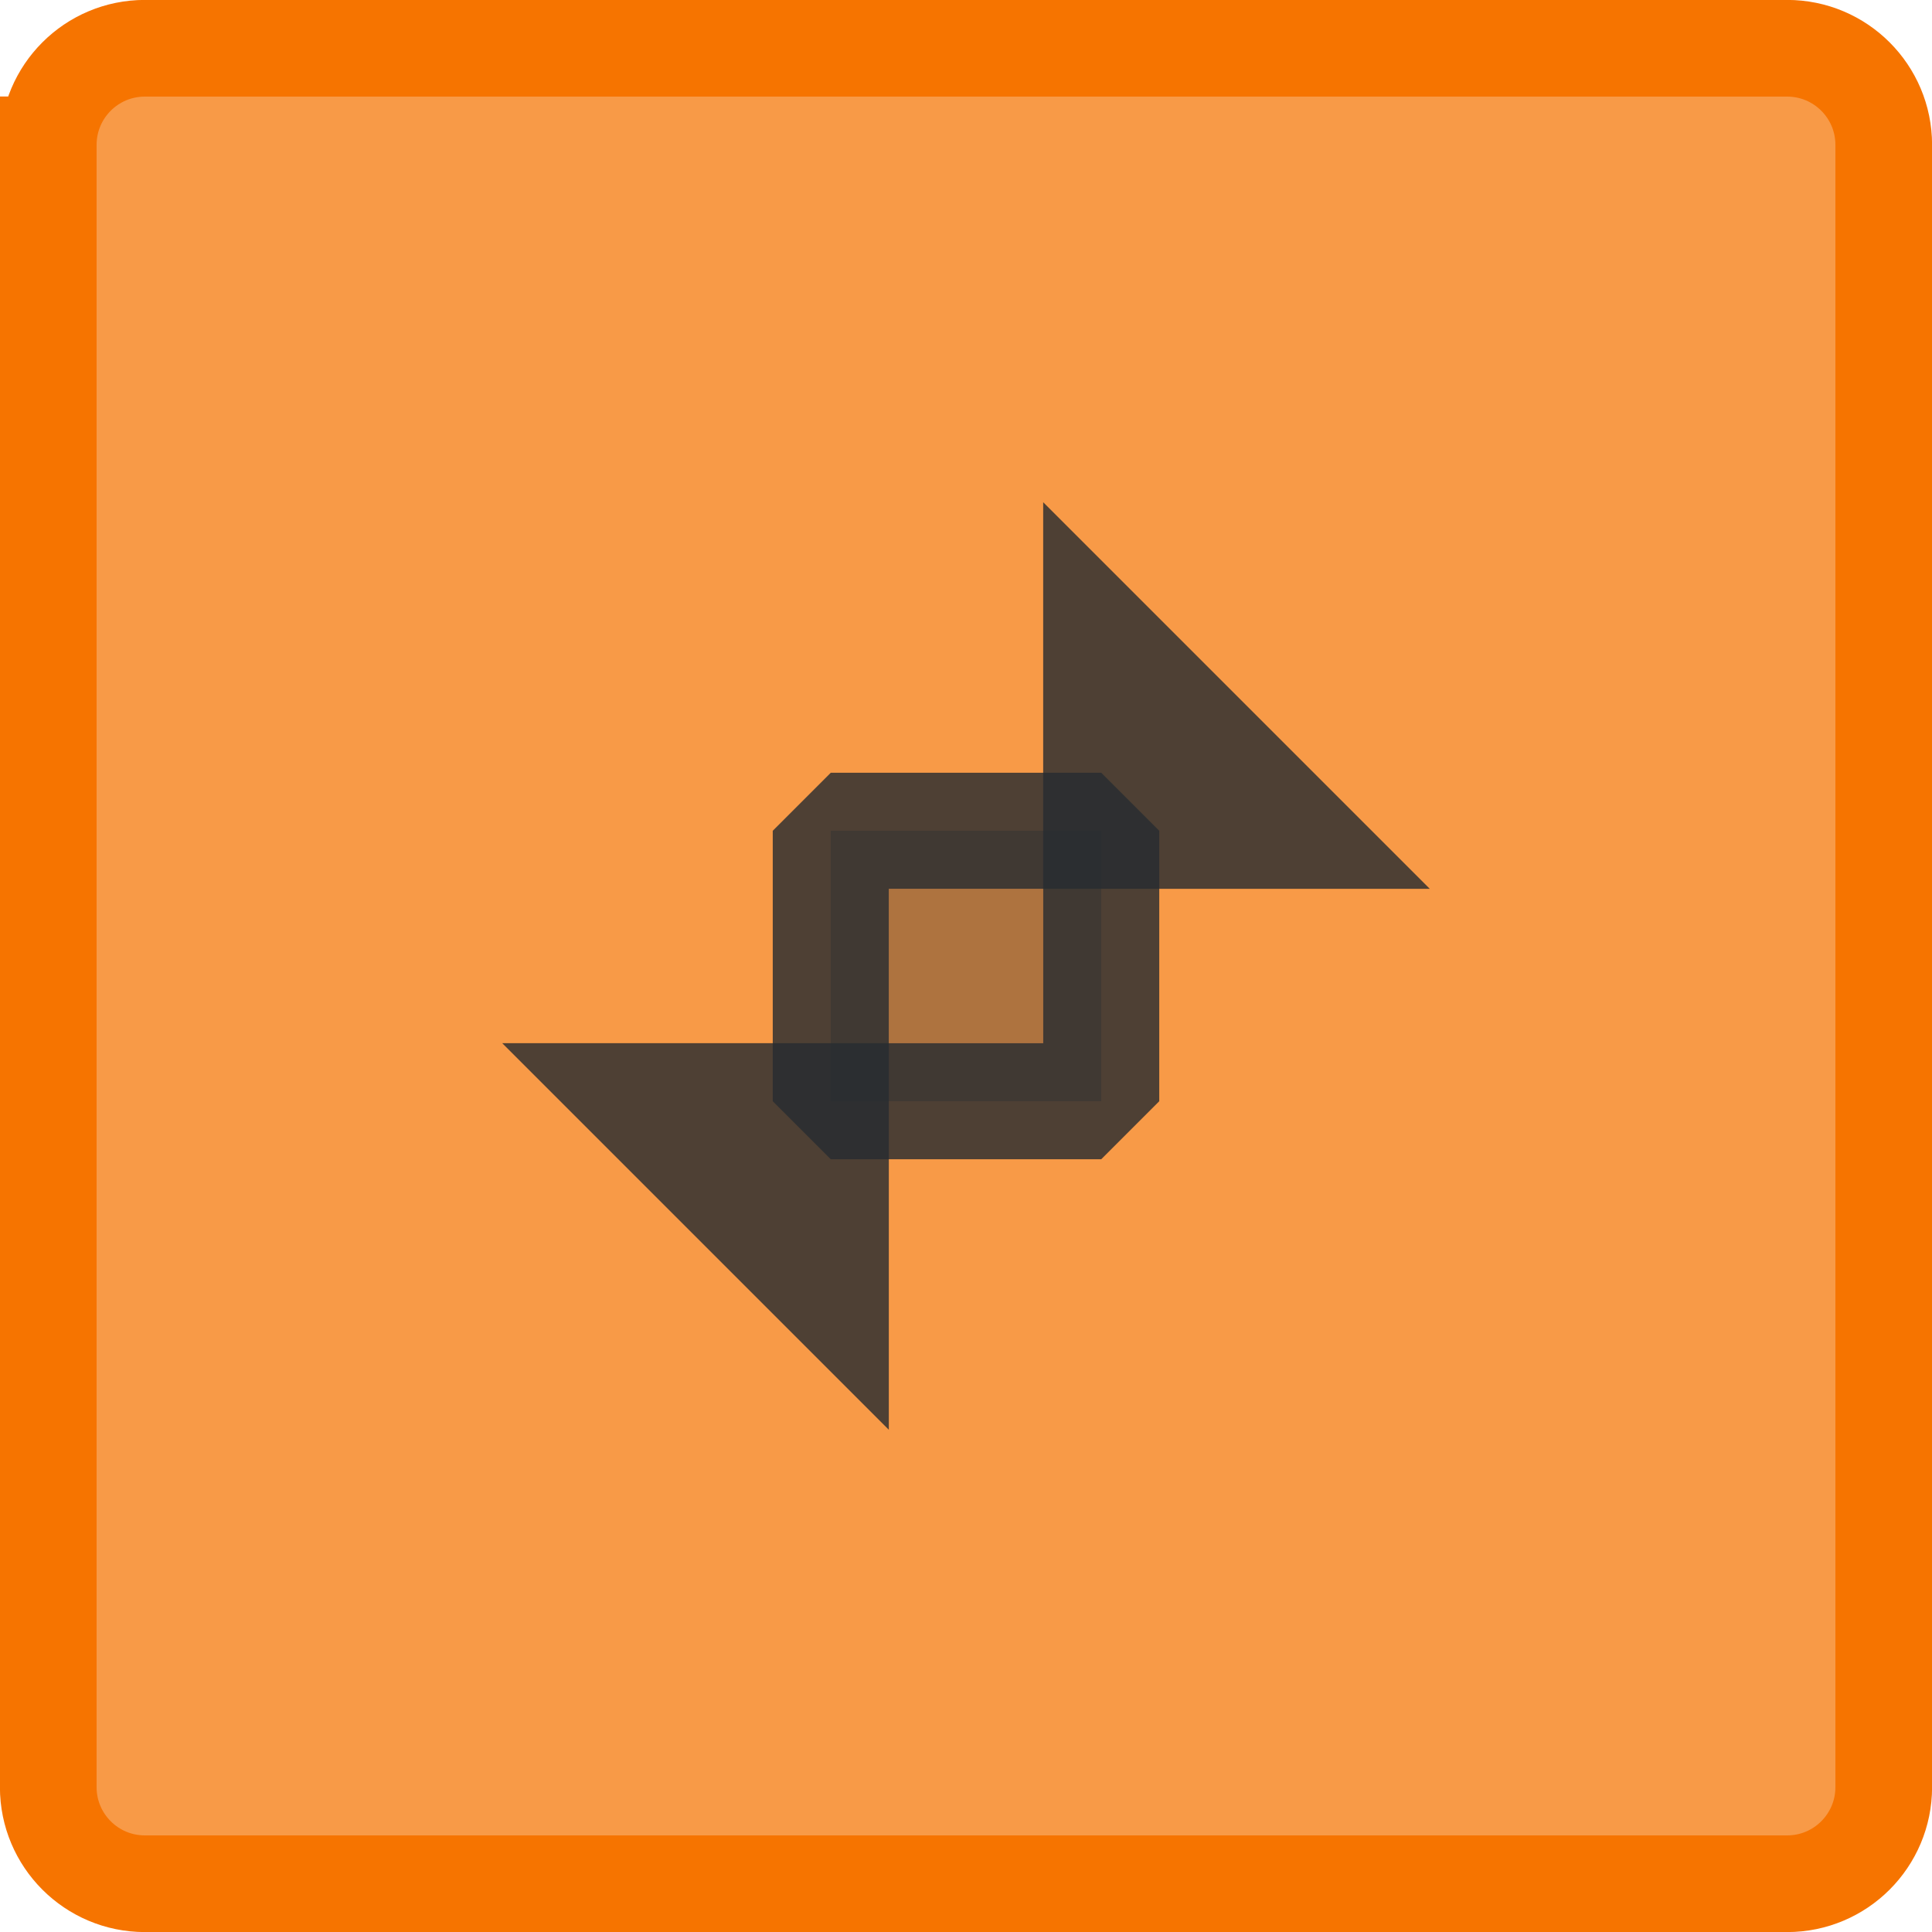
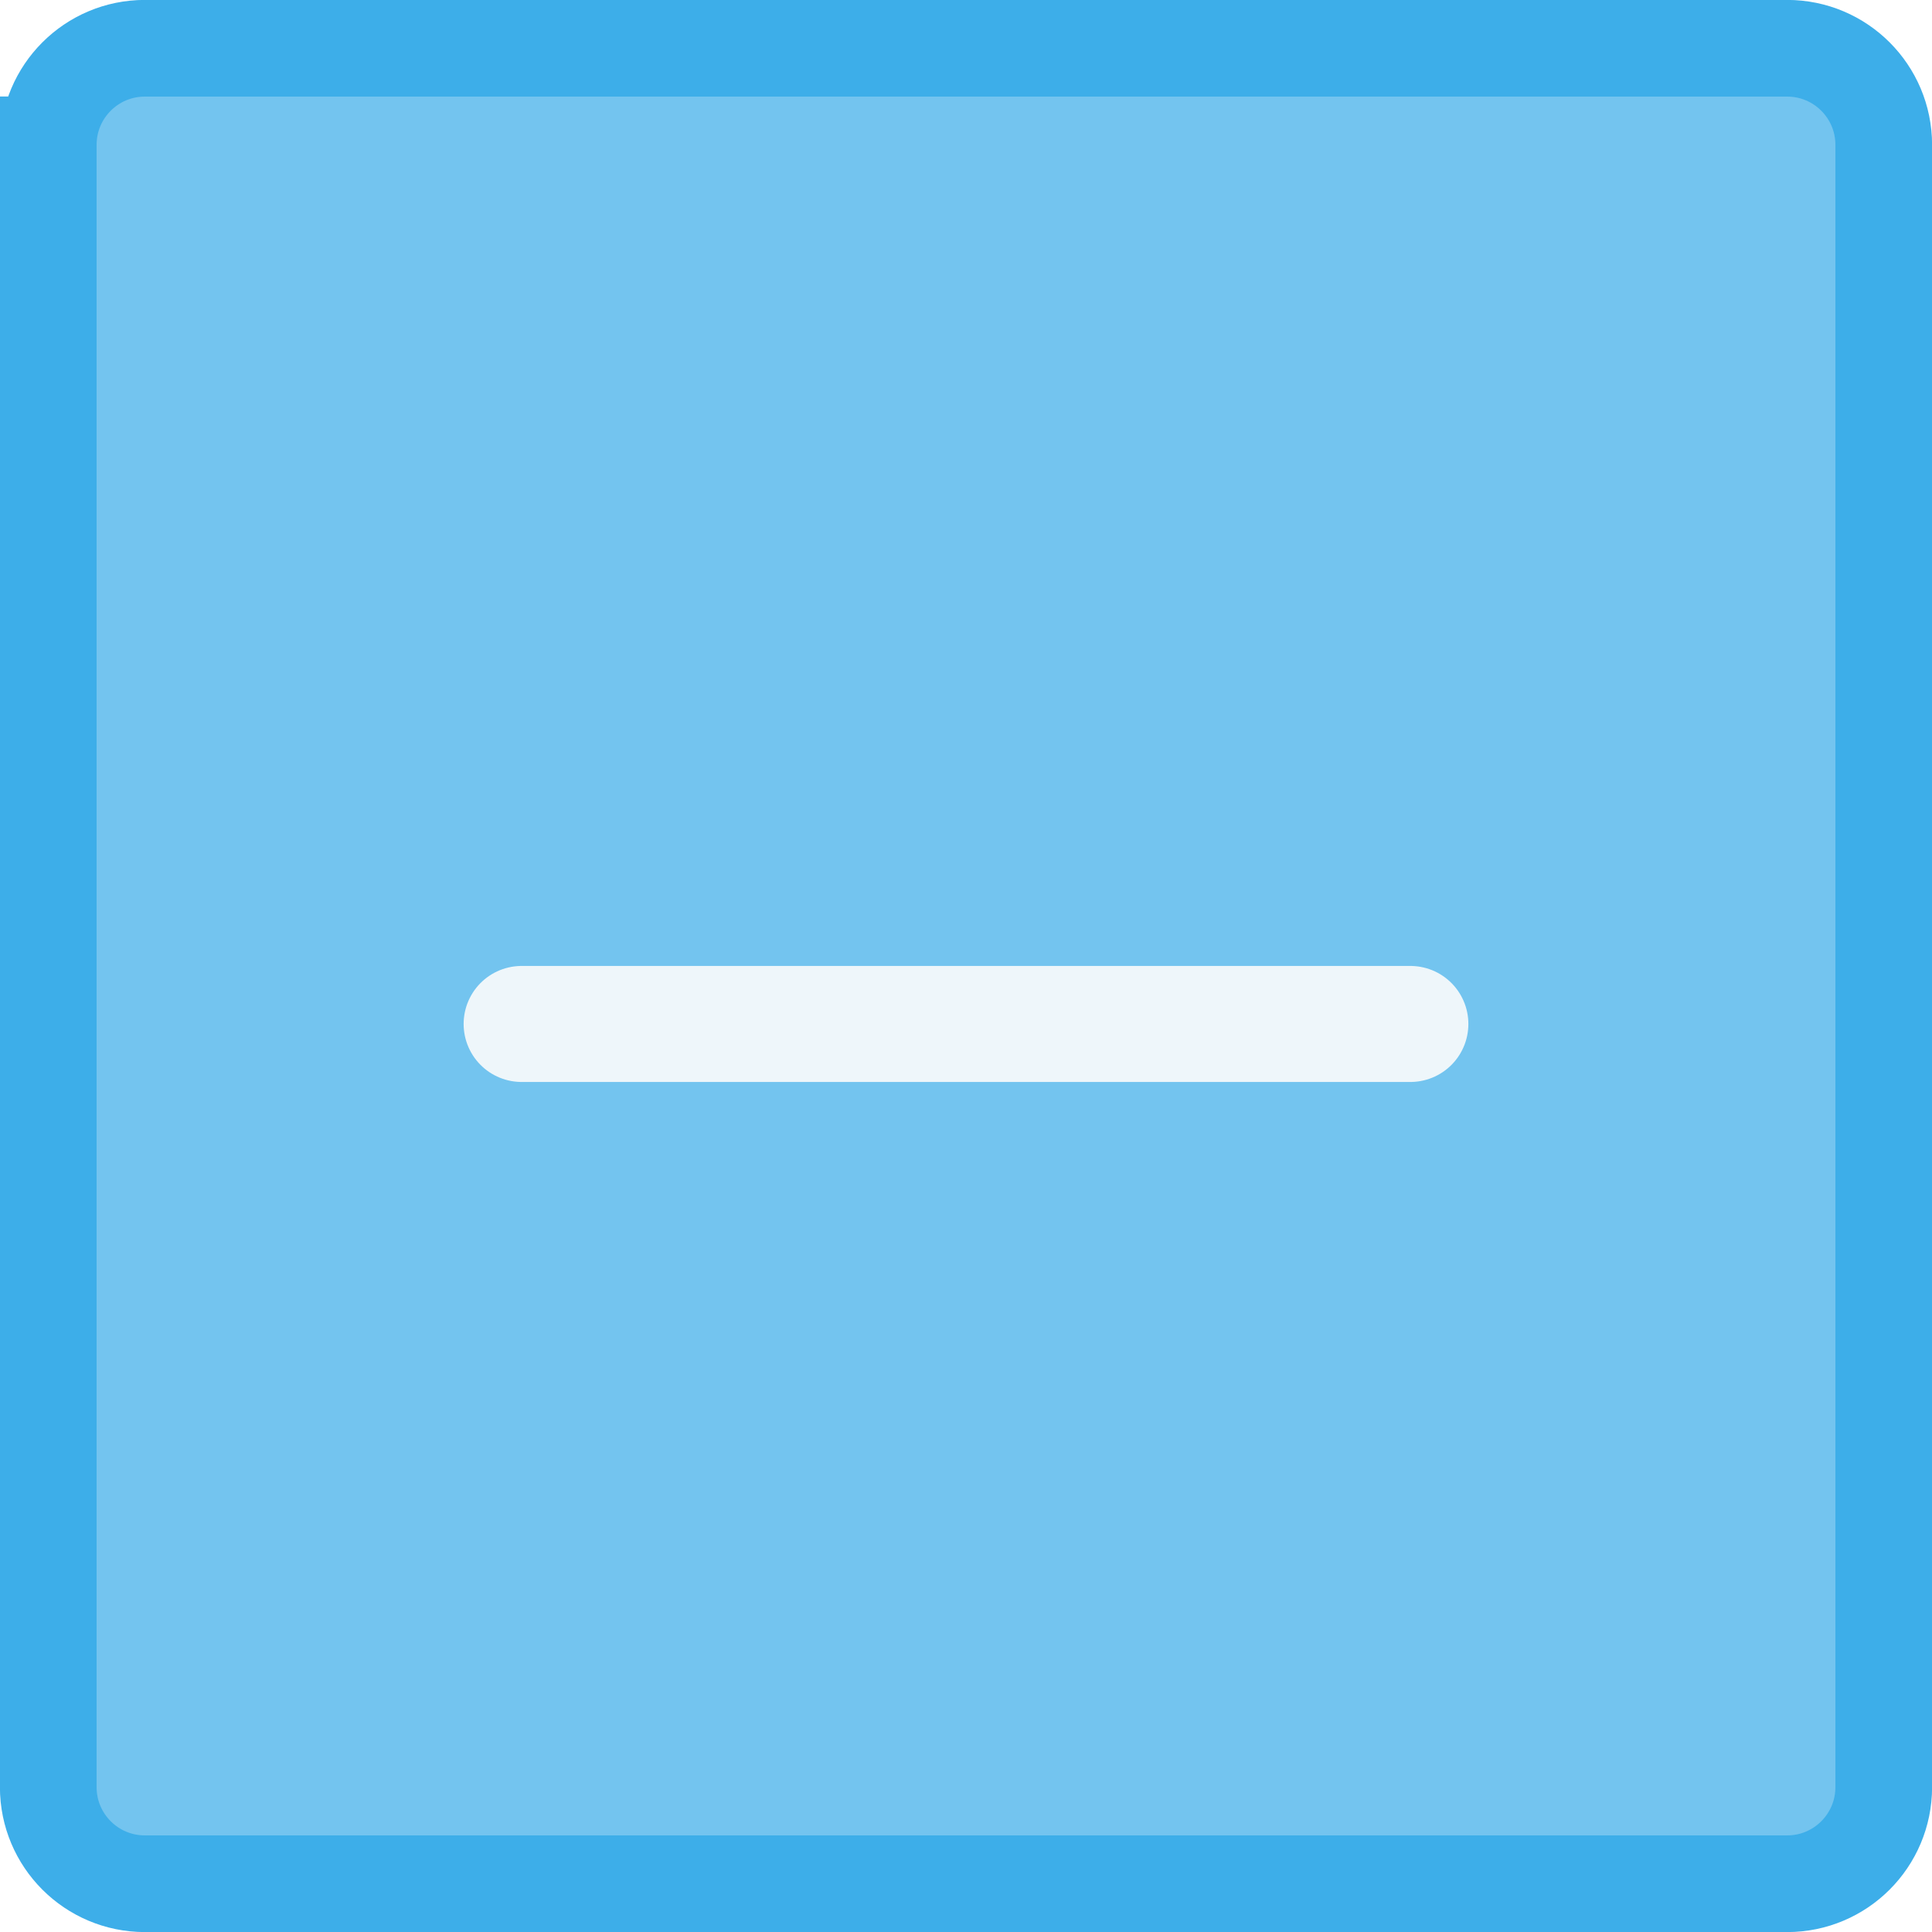
<svg xmlns="http://www.w3.org/2000/svg" viewBox="0 0 50 50" version="1.2" baseProfile="tiny">
  <defs>
</defs>
  <g fill="none" stroke="black" stroke-width="1" fill-rule="evenodd" stroke-linecap="square" stroke-linejoin="bevel">
    <g fill="none" stroke="#000000" stroke-opacity="1" stroke-width="1" stroke-linecap="square" stroke-linejoin="bevel" transform="matrix(1,0,0,1,0,0)" font-family="Noto Sans" font-size="10" font-weight="400" font-style="normal">
</g>
-     <g fill="#f67400" fill-opacity="0.72" stroke="#f67400" stroke-opacity="1" stroke-width="2.502" stroke-linecap="square" stroke-linejoin="bevel" transform="matrix(1,0,0,1,2.5,2.5)" font-family="Noto Sans" font-size="10" font-weight="400" font-style="normal">
+     <g fill="#3daee9" fill-opacity="0.72" stroke="#3daee9" stroke-opacity="1" stroke-width="2.502" stroke-linecap="square" stroke-linejoin="bevel" transform="matrix(1,0,0,1,2.5,2.5)" font-family="Noto Sans" font-size="10" font-weight="400" font-style="normal">
      <path vector-effect="none" fill-rule="evenodd" d="M-1.251,1.249 C-1.251,-0.132 -0.132,-1.251 1.249,-1.251 L43.751,-1.251 C45.132,-1.251 46.251,-0.132 46.251,1.249 L46.251,43.751 C46.251,45.132 45.132,46.251 43.751,46.251 L1.249,46.251 C-0.132,46.251 -1.251,45.132 -1.251,43.751 L-1.251,1.249" />
    </g>
    <g fill="none" stroke="#000000" stroke-opacity="1" stroke-width="1" stroke-linecap="square" stroke-linejoin="bevel" transform="matrix(1,0,0,1,0,0)" font-family="Noto Sans" font-size="10" font-weight="400" font-style="normal">
</g>
-     <g fill="none" stroke="#272c31" stroke-opacity="1" stroke-width="1.001" stroke-linecap="square" stroke-linejoin="bevel" transform="matrix(2.5,0,0,2.5,2.5,2.5)" font-family="Noto Sans" font-size="10" font-weight="400" font-style="normal">
+     <g fill="none" stroke="#fcfcfc" stroke-opacity="1" stroke-width="1.001" stroke-linecap="square" stroke-linejoin="bevel" transform="matrix(2.5,0,0,2.5,2.5,2.5)" font-family="Noto Sans" font-size="10" font-weight="400" font-style="normal">
</g>
-     <g fill="none" stroke="#272c31" stroke-opacity="1" stroke-width="1.001" stroke-linecap="round" stroke-linejoin="miter" stroke-miterlimit="2" transform="matrix(2.5,0,0,2.5,2.5,2.5)" font-family="Noto Sans" font-size="10" font-weight="400" font-style="normal">
- </g>
-     <g fill="none" stroke="#272c31" stroke-opacity="1" stroke-width="1.001" stroke-linecap="round" stroke-linejoin="miter" stroke-miterlimit="2" transform="matrix(2.5,0,0,2.5,2.5,2.5)" font-family="Noto Sans" font-size="10" font-weight="400" font-style="normal">
- </g>
-     <g fill="#272c31" fill-opacity="0.35" stroke="#272c31" stroke-opacity="0.81" stroke-width="1.201" stroke-linecap="round" stroke-linejoin="bevel" transform="matrix(2.5,0,0,2.5,21.5,21.5)" font-family="Noto Sans" font-size="10" font-weight="400" font-style="normal">
-       <rect x="0" y="0" width="2.8" height="2.8" />
+     <g fill="none" stroke="#fcfcfc" stroke-opacity="0.9" stroke-width="1.201" stroke-linecap="round" stroke-linejoin="miter" stroke-miterlimit="2" transform="matrix(2.5,0,0,2.5,2.5,2.5)" font-family="Noto Sans" font-size="10" font-weight="400" font-style="normal">
+       <polyline fill="none" vector-effect="none" points="4.4,9.6 13.6,9.6 " />
    </g>
-     <g fill="#272c31" fill-opacity="0.81" stroke="none" transform="matrix(2.5,0,0,2.5,21.5,21.5)" font-family="Noto Sans" font-size="10" font-weight="400" font-style="normal">
-       <path vector-effect="none" fill-rule="evenodd" d="M2.199,0.601 L2.199,-3.401 L6.201,0.601 L2.199,0.601" />
-       <path vector-effect="none" fill-rule="evenodd" d="M0.601,2.199 L-3.401,2.199 L0.601,6.201 L0.601,2.199" />
-     </g>
-     <g fill="none" stroke="#272c31" stroke-opacity="1" stroke-width="1.001" stroke-linecap="square" stroke-linejoin="bevel" transform="matrix(2.5,0,0,2.5,2.5,2.5)" font-family="Noto Sans" font-size="10" font-weight="400" font-style="normal">
+     <g fill="none" stroke="#fcfcfc" stroke-opacity="1" stroke-width="1.001" stroke-linecap="square" stroke-linejoin="bevel" transform="matrix(2.5,0,0,2.5,2.5,2.5)" font-family="Noto Sans" font-size="10" font-weight="400" font-style="normal">
</g>
    <g fill="none" stroke="#000000" stroke-opacity="1" stroke-width="1" stroke-linecap="square" stroke-linejoin="bevel" transform="matrix(1,0,0,1,0,0)" font-family="Noto Sans" font-size="10" font-weight="400" font-style="normal">
</g>
  </g>
</svg>
